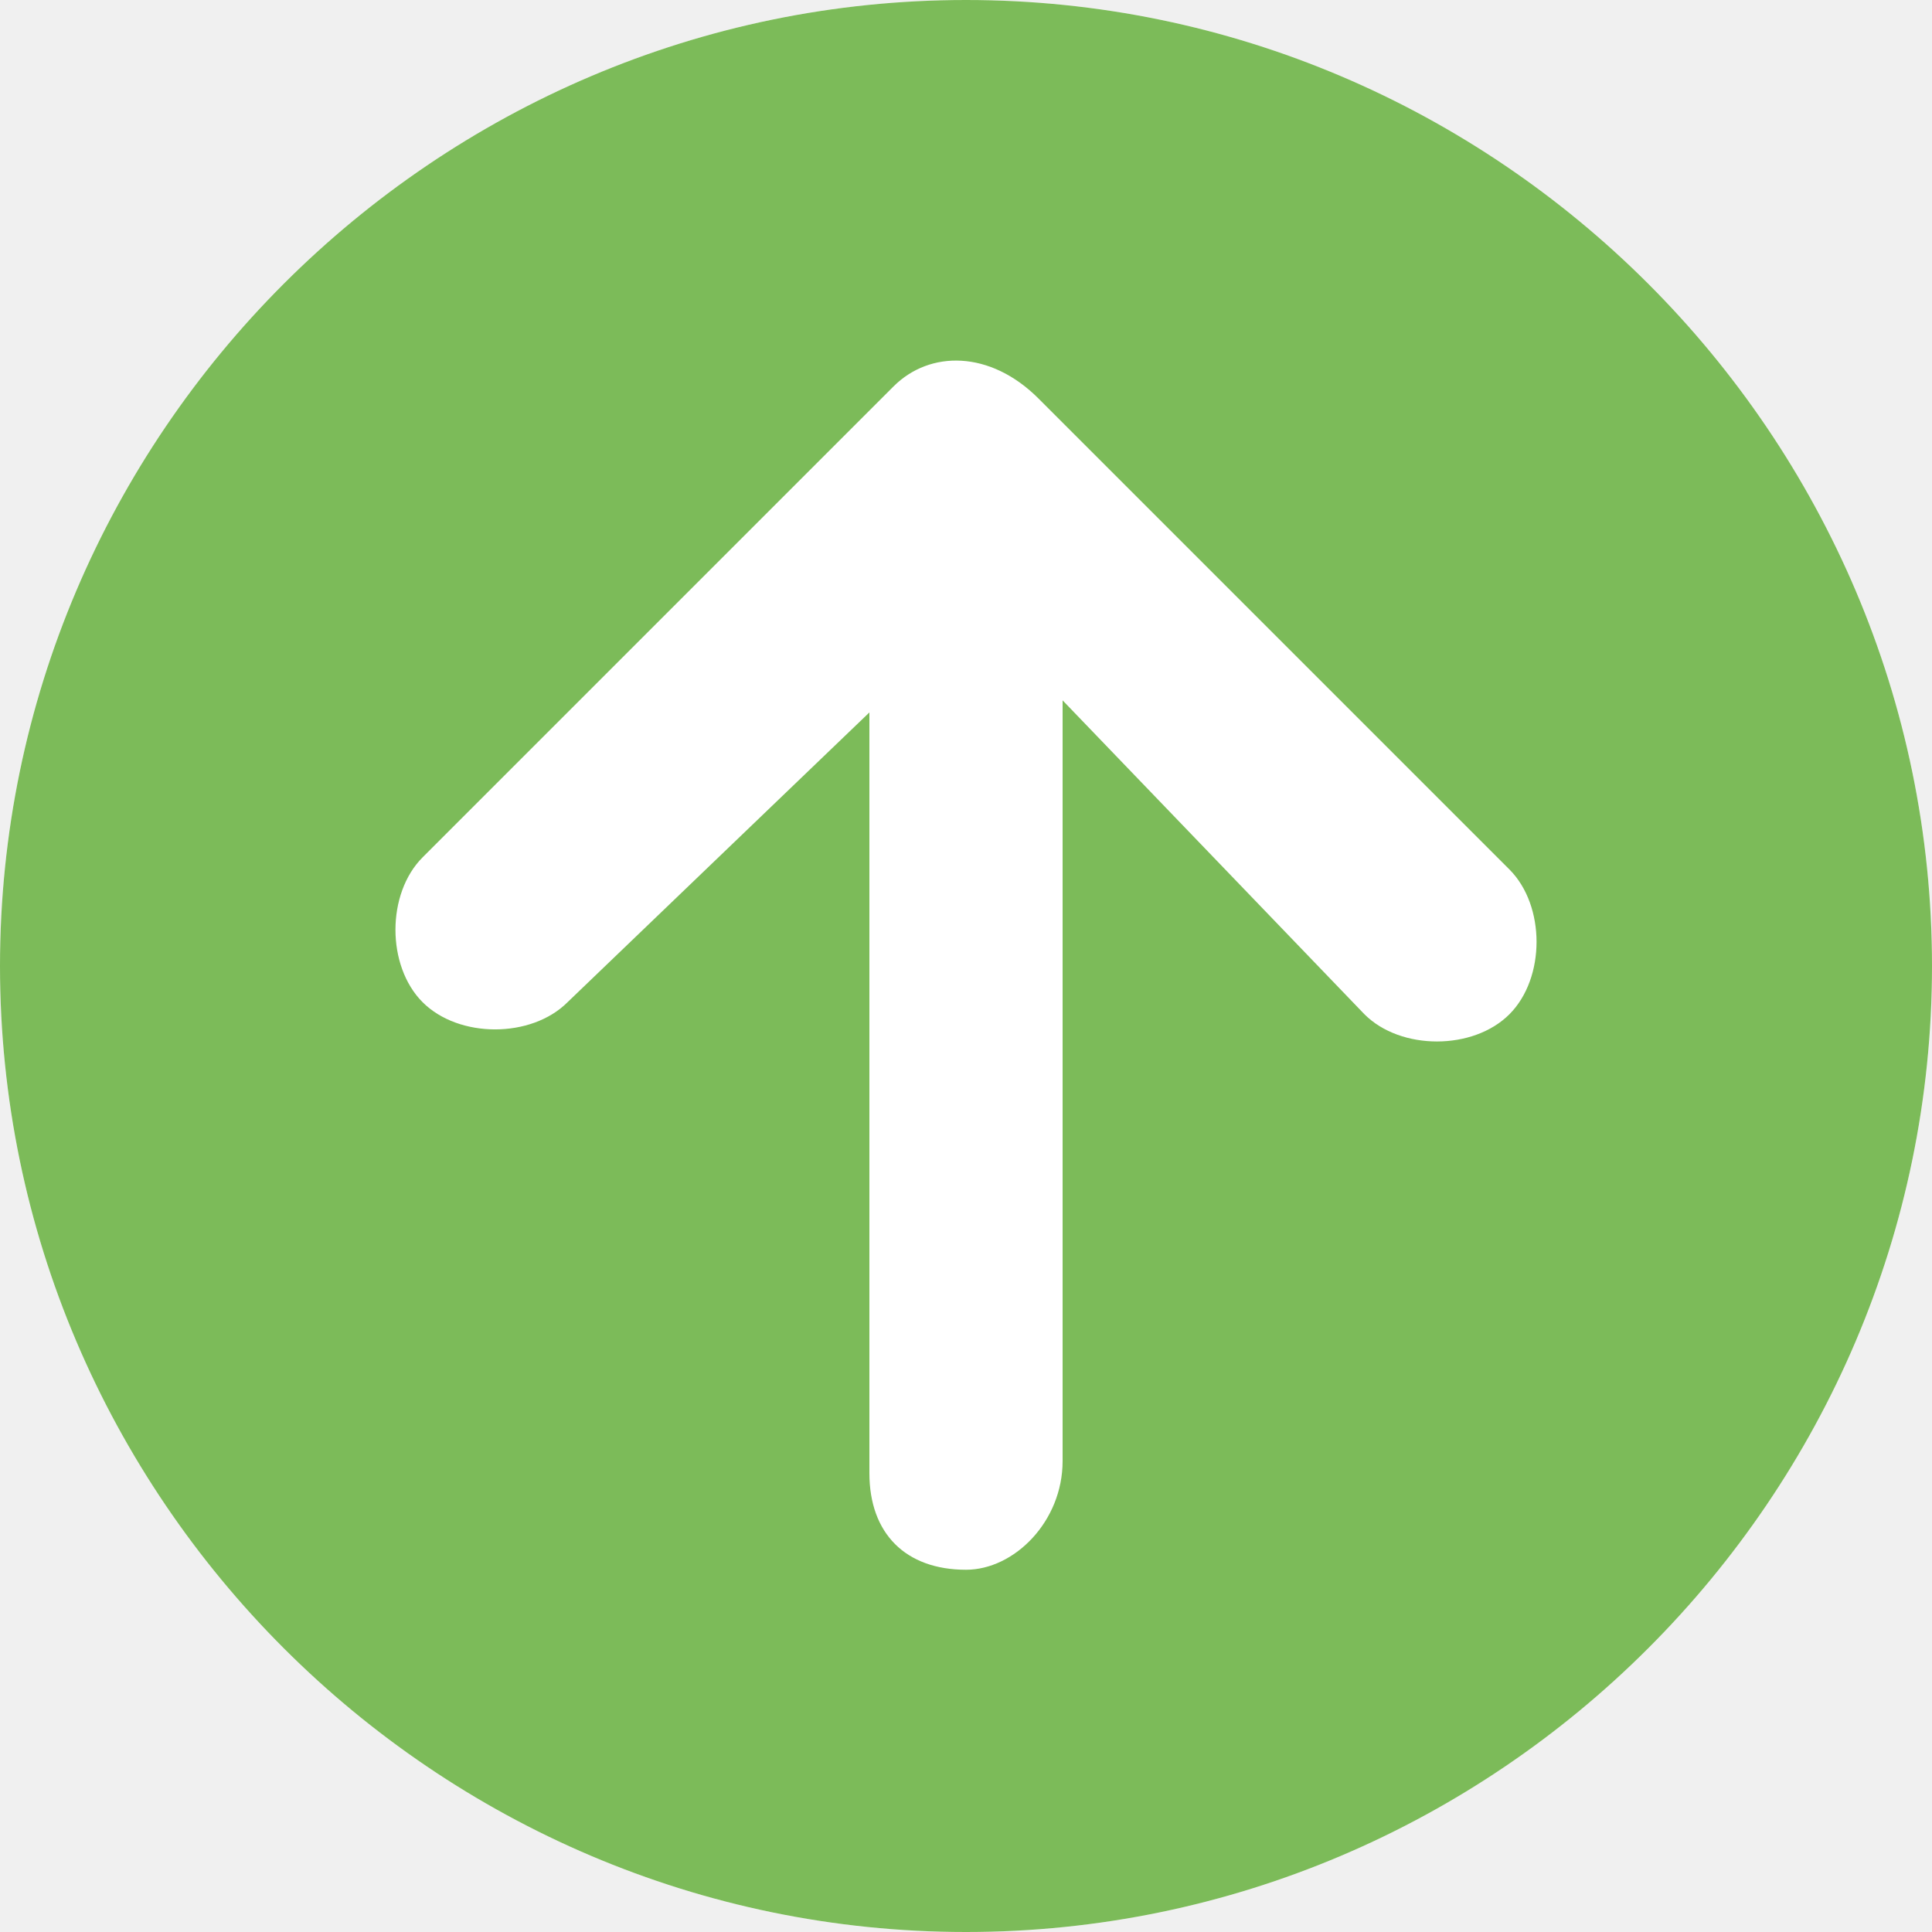
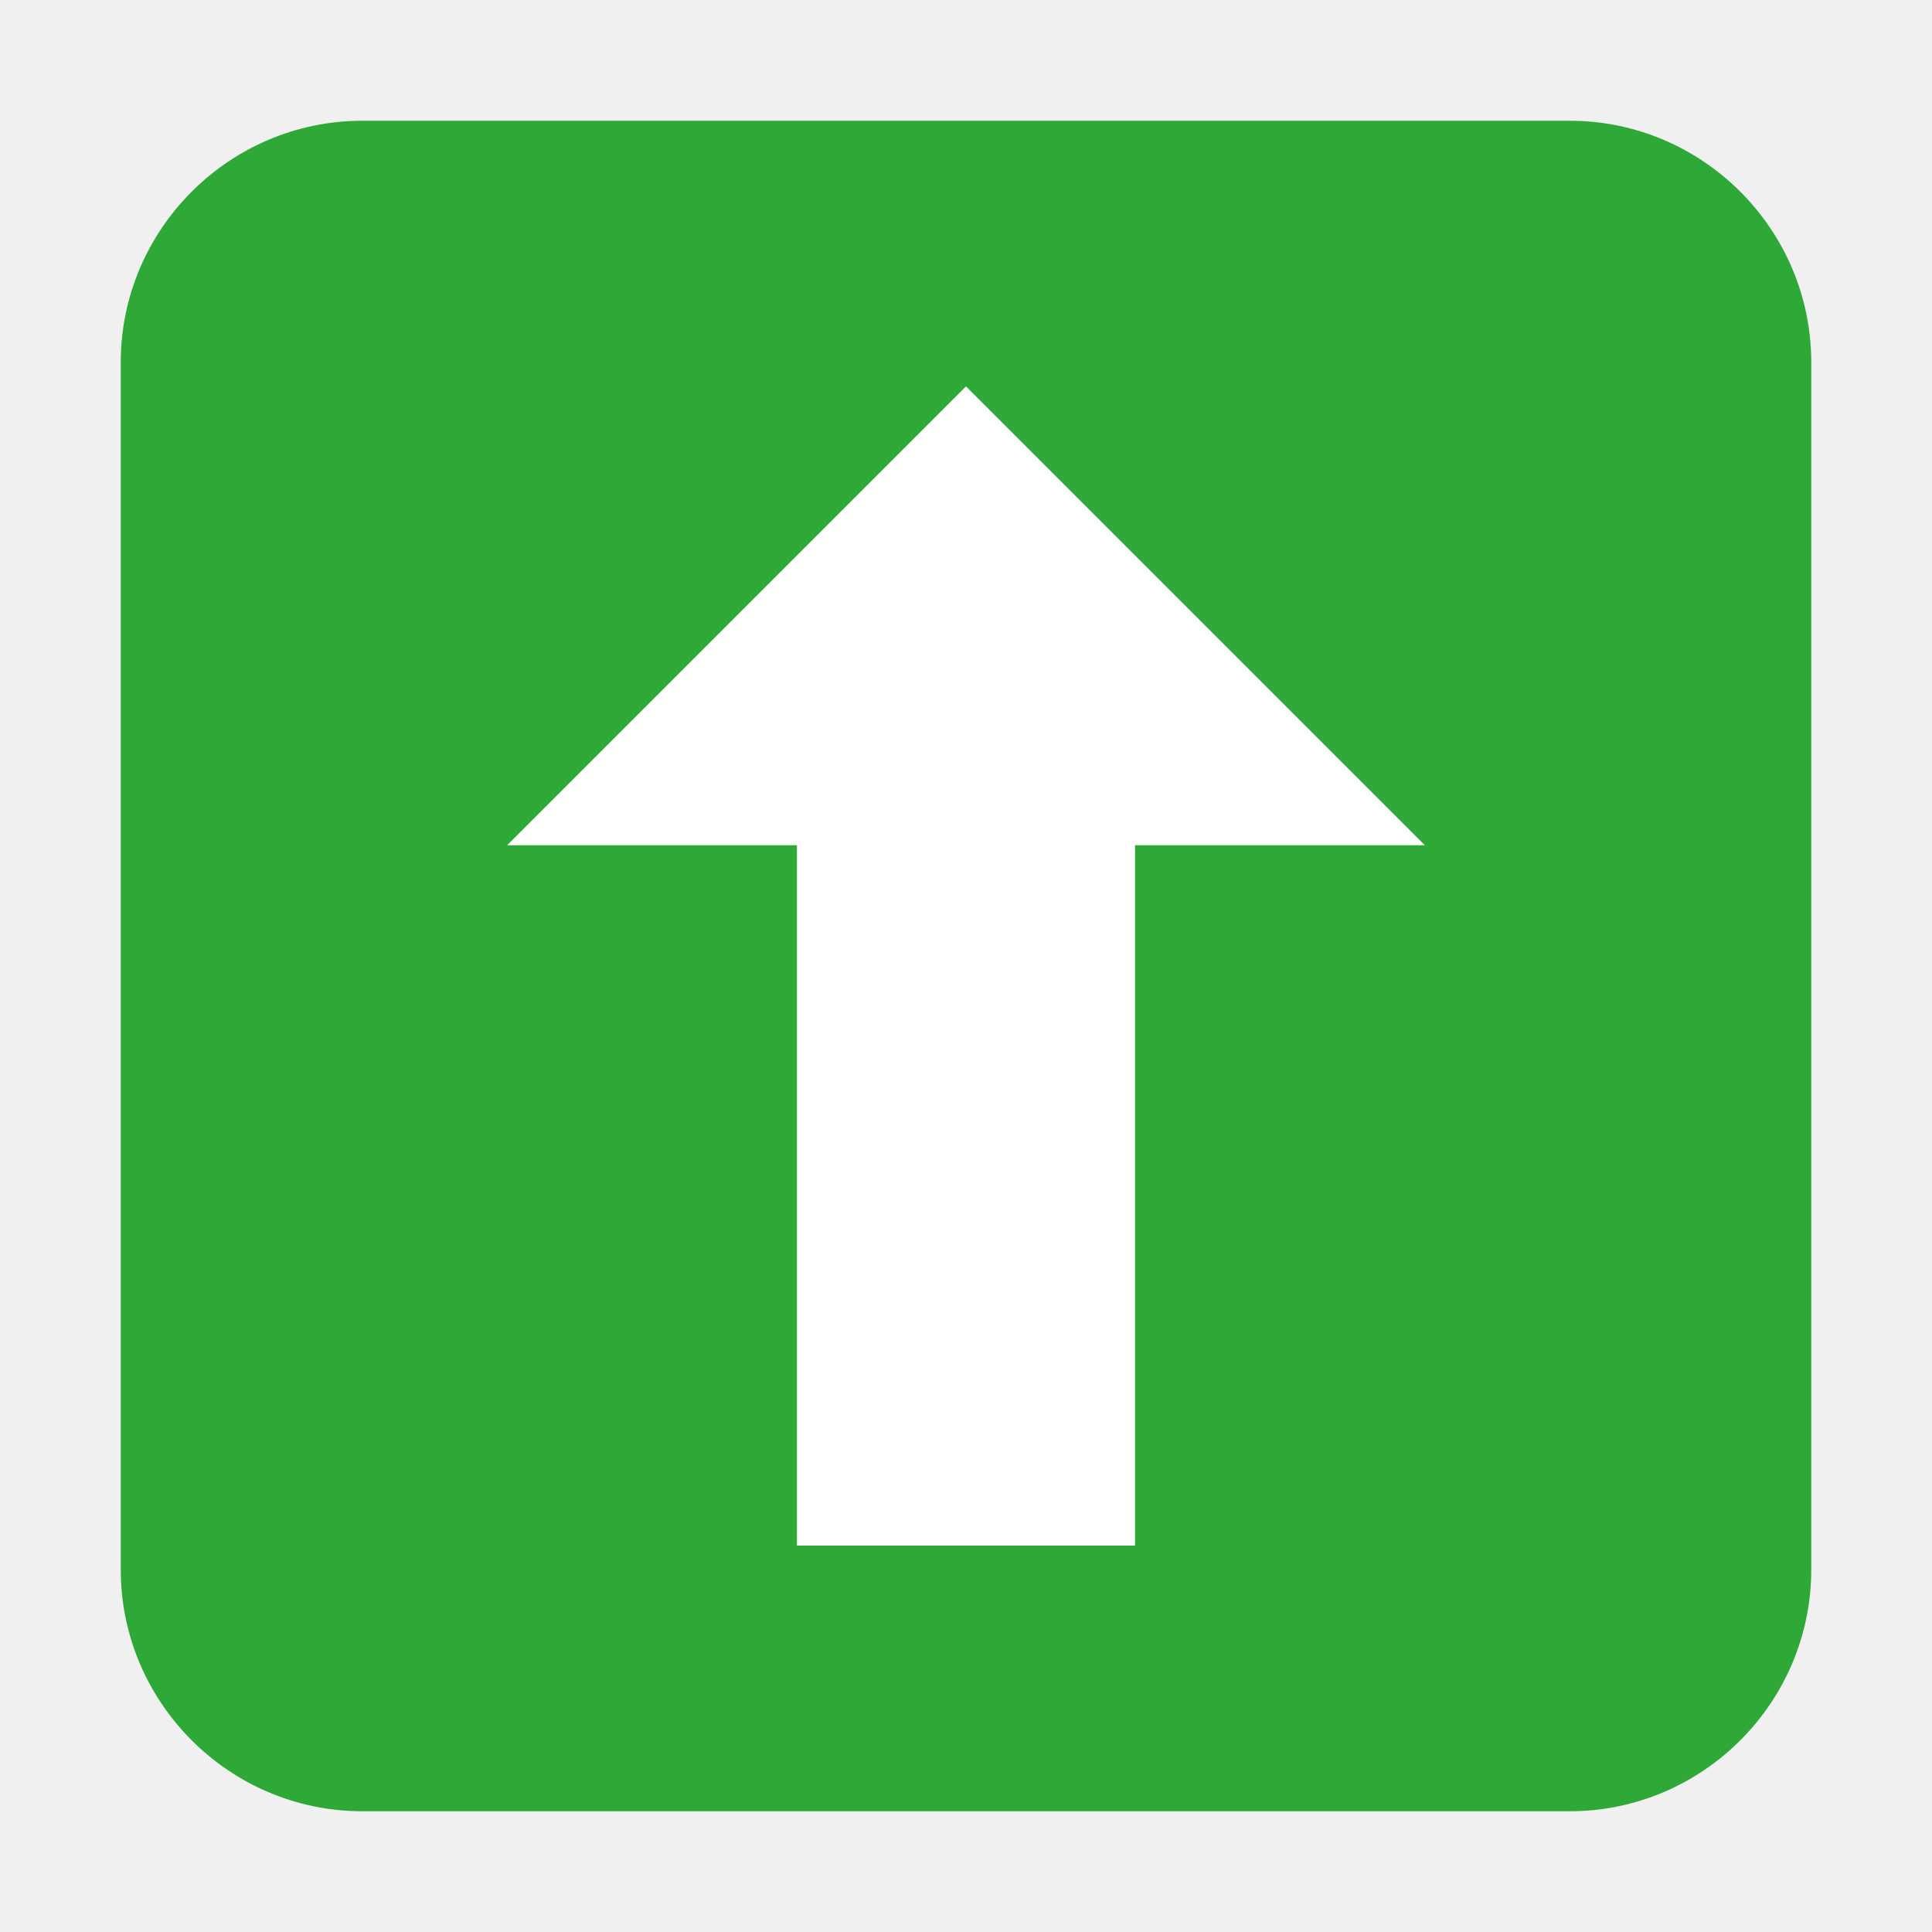
<svg xmlns="http://www.w3.org/2000/svg" version="1.1" id="Layer_1" x="0px" y="0px" viewBox="0 0 16 16" style="enable-background:new 0 0 16 16;" xml:space="preserve">
  <style type="text/css">
	.st0{fill:#FFFFFF;}
- 	.st1{fill:#7CBB59;}
+ 	.st1{fill:#2EA836;}
</style>
  <g>
-     <path class="st0" d="M0,8c0,4.4,3.6,8,8,8s8-3.6,8-8s-3.6-8-8-8S0,3.6,0,8z" />
-     <path class="st1" d="M0,8c0,4.4,3.6,8,8,8s8-3.6,8-8s-3.6-8-8-8S0,3.6,0,8z M8.6,3.3l3.9,3.9c0.3,0.3,0.3,0.9,0,1.2s-0.9,0.3-1.2,0   L8.8,5.8v6.3C8.8,12.6,8.4,13,8,13c-0.5,0-0.8-0.3-0.8-0.8V5.9L4.7,8.3c-0.3,0.3-0.9,0.3-1.2,0s-0.3-0.9,0-1.2l3.9-3.9   C7.7,2.9,8.2,2.9,8.6,3.3z" />
+     <path class="st1" d="M3,1h10c1.1,0,2,0.9,2,2v10c0,1.1-0.9,2-2,2H3c-1.1,0-2-0.9-2-2V3C1,1.9,1.9,1,3,1z" />
+     <polygon class="st0" points="8,3.2 11.8,7 9.4,7 9.4,12.8 6.6,12.8 6.6,7 4.2,7 " />
  </g>
</svg>
